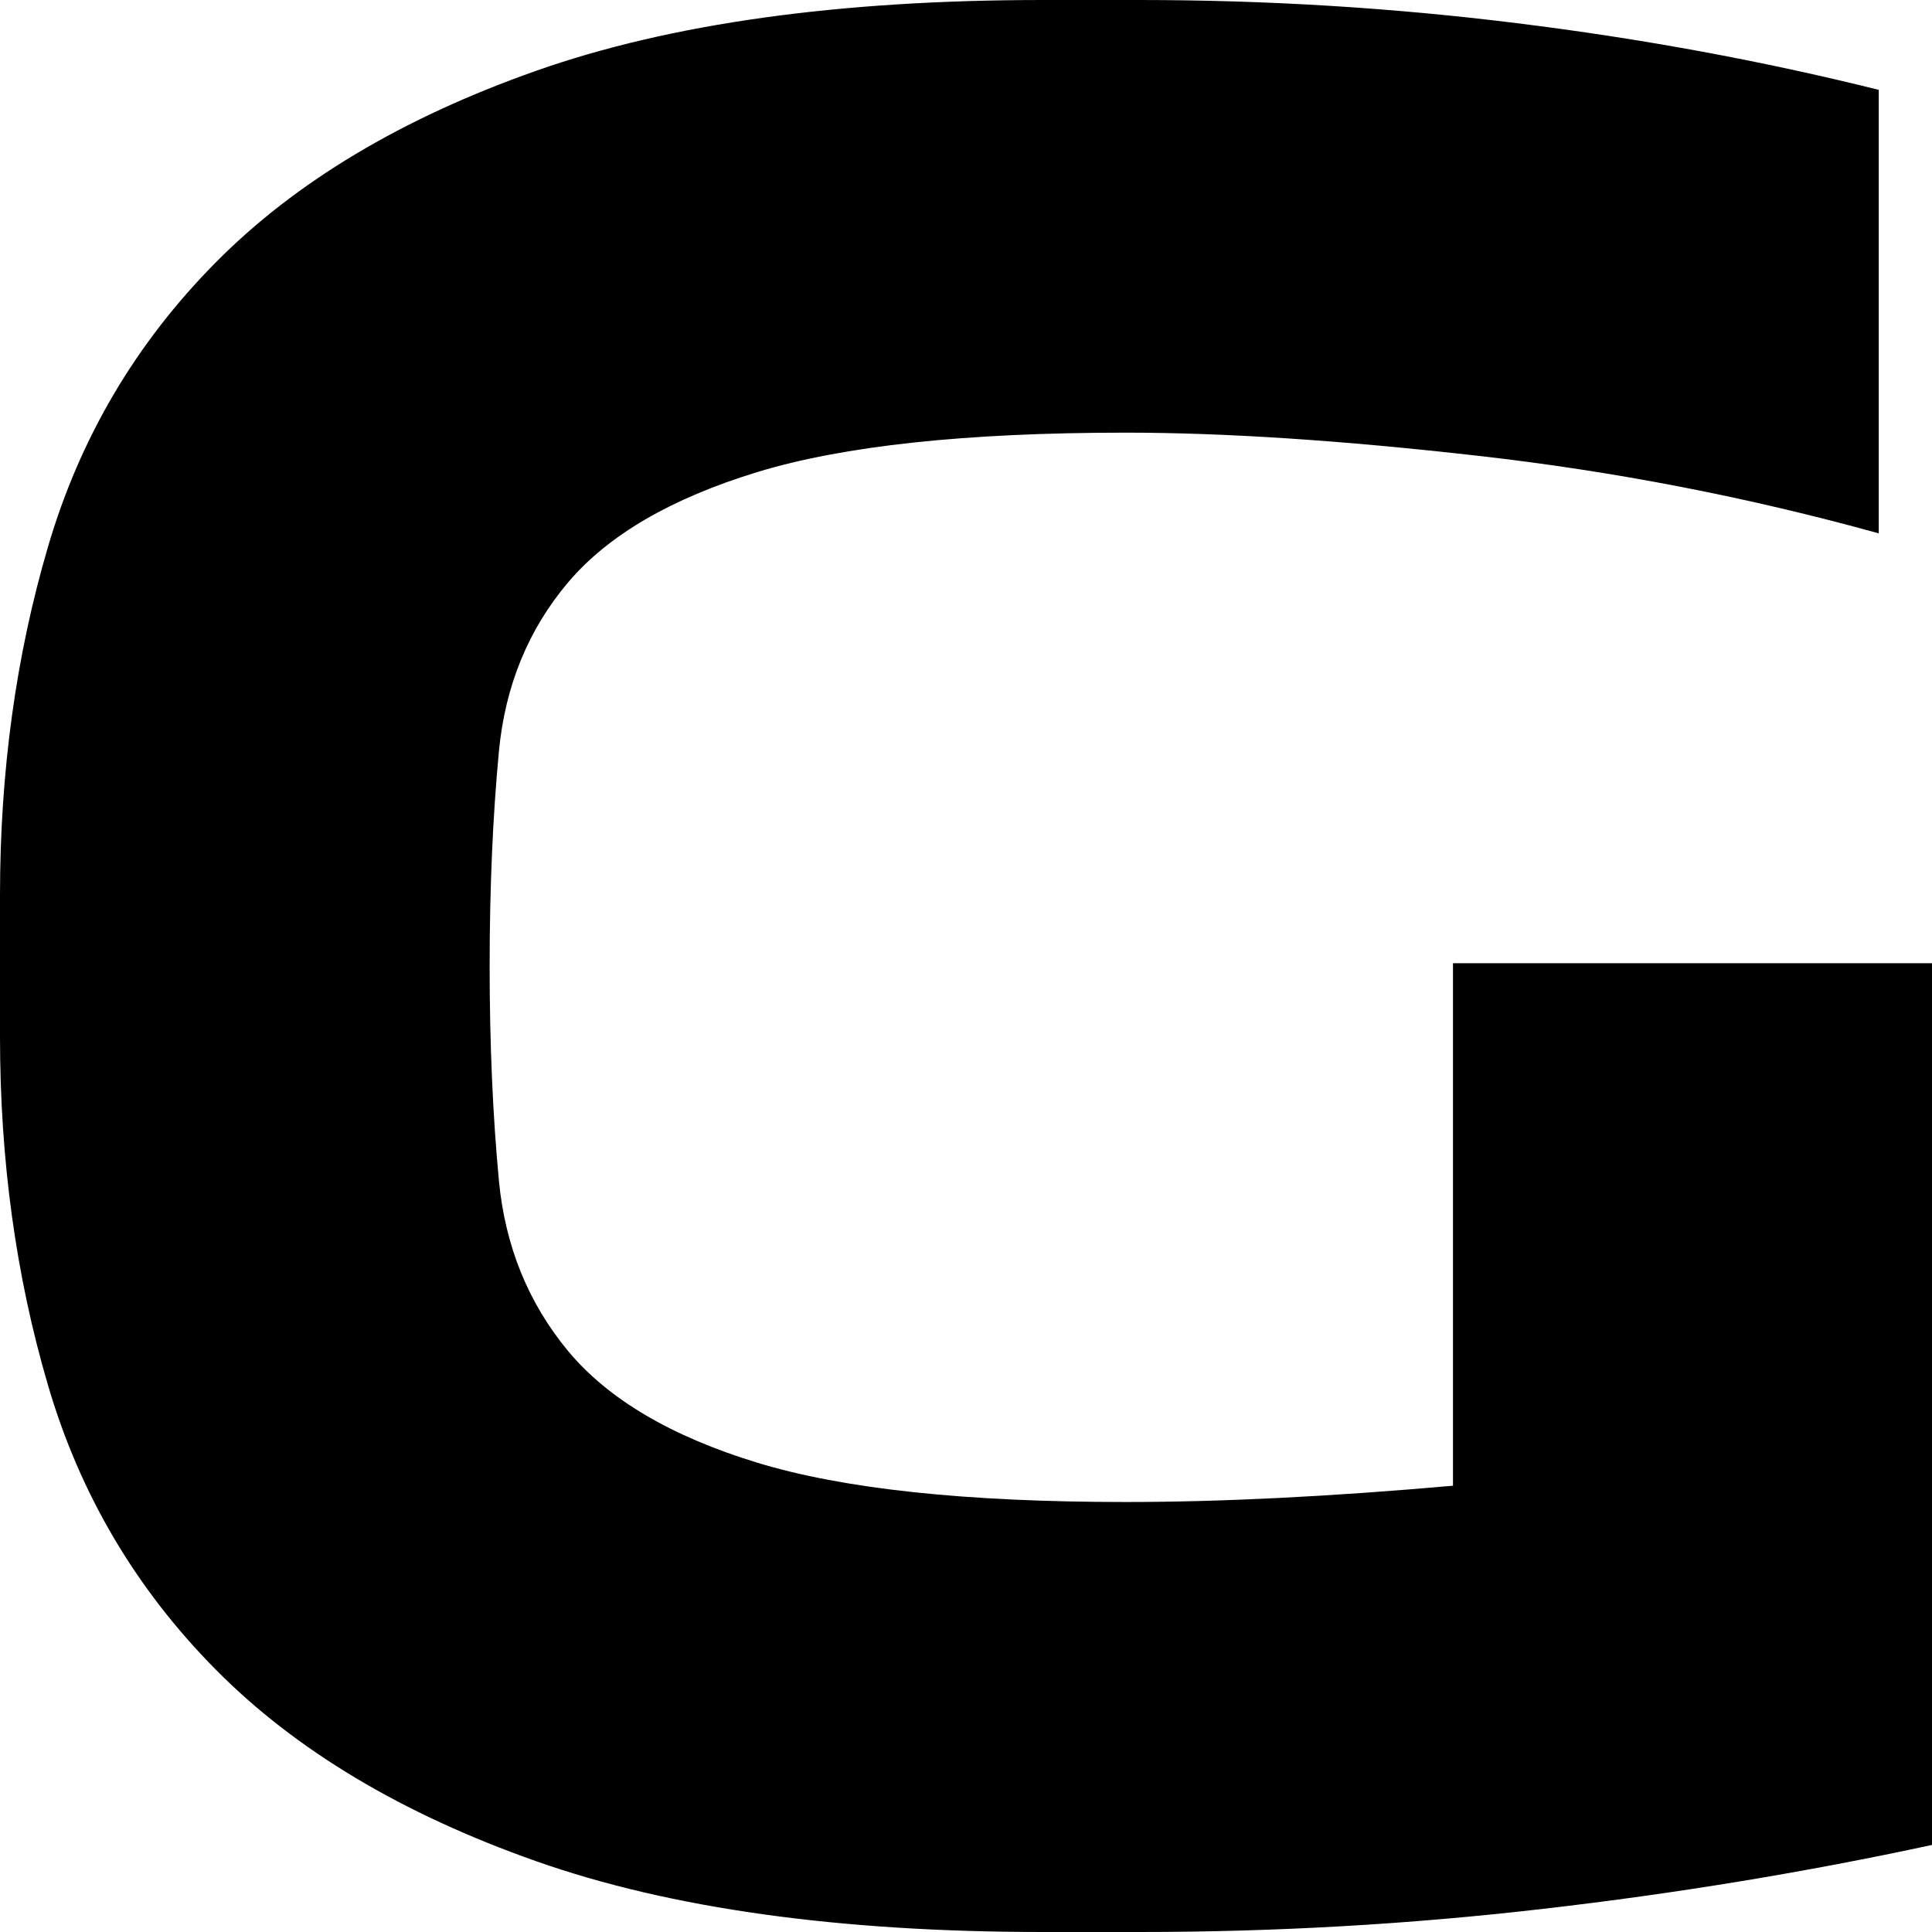
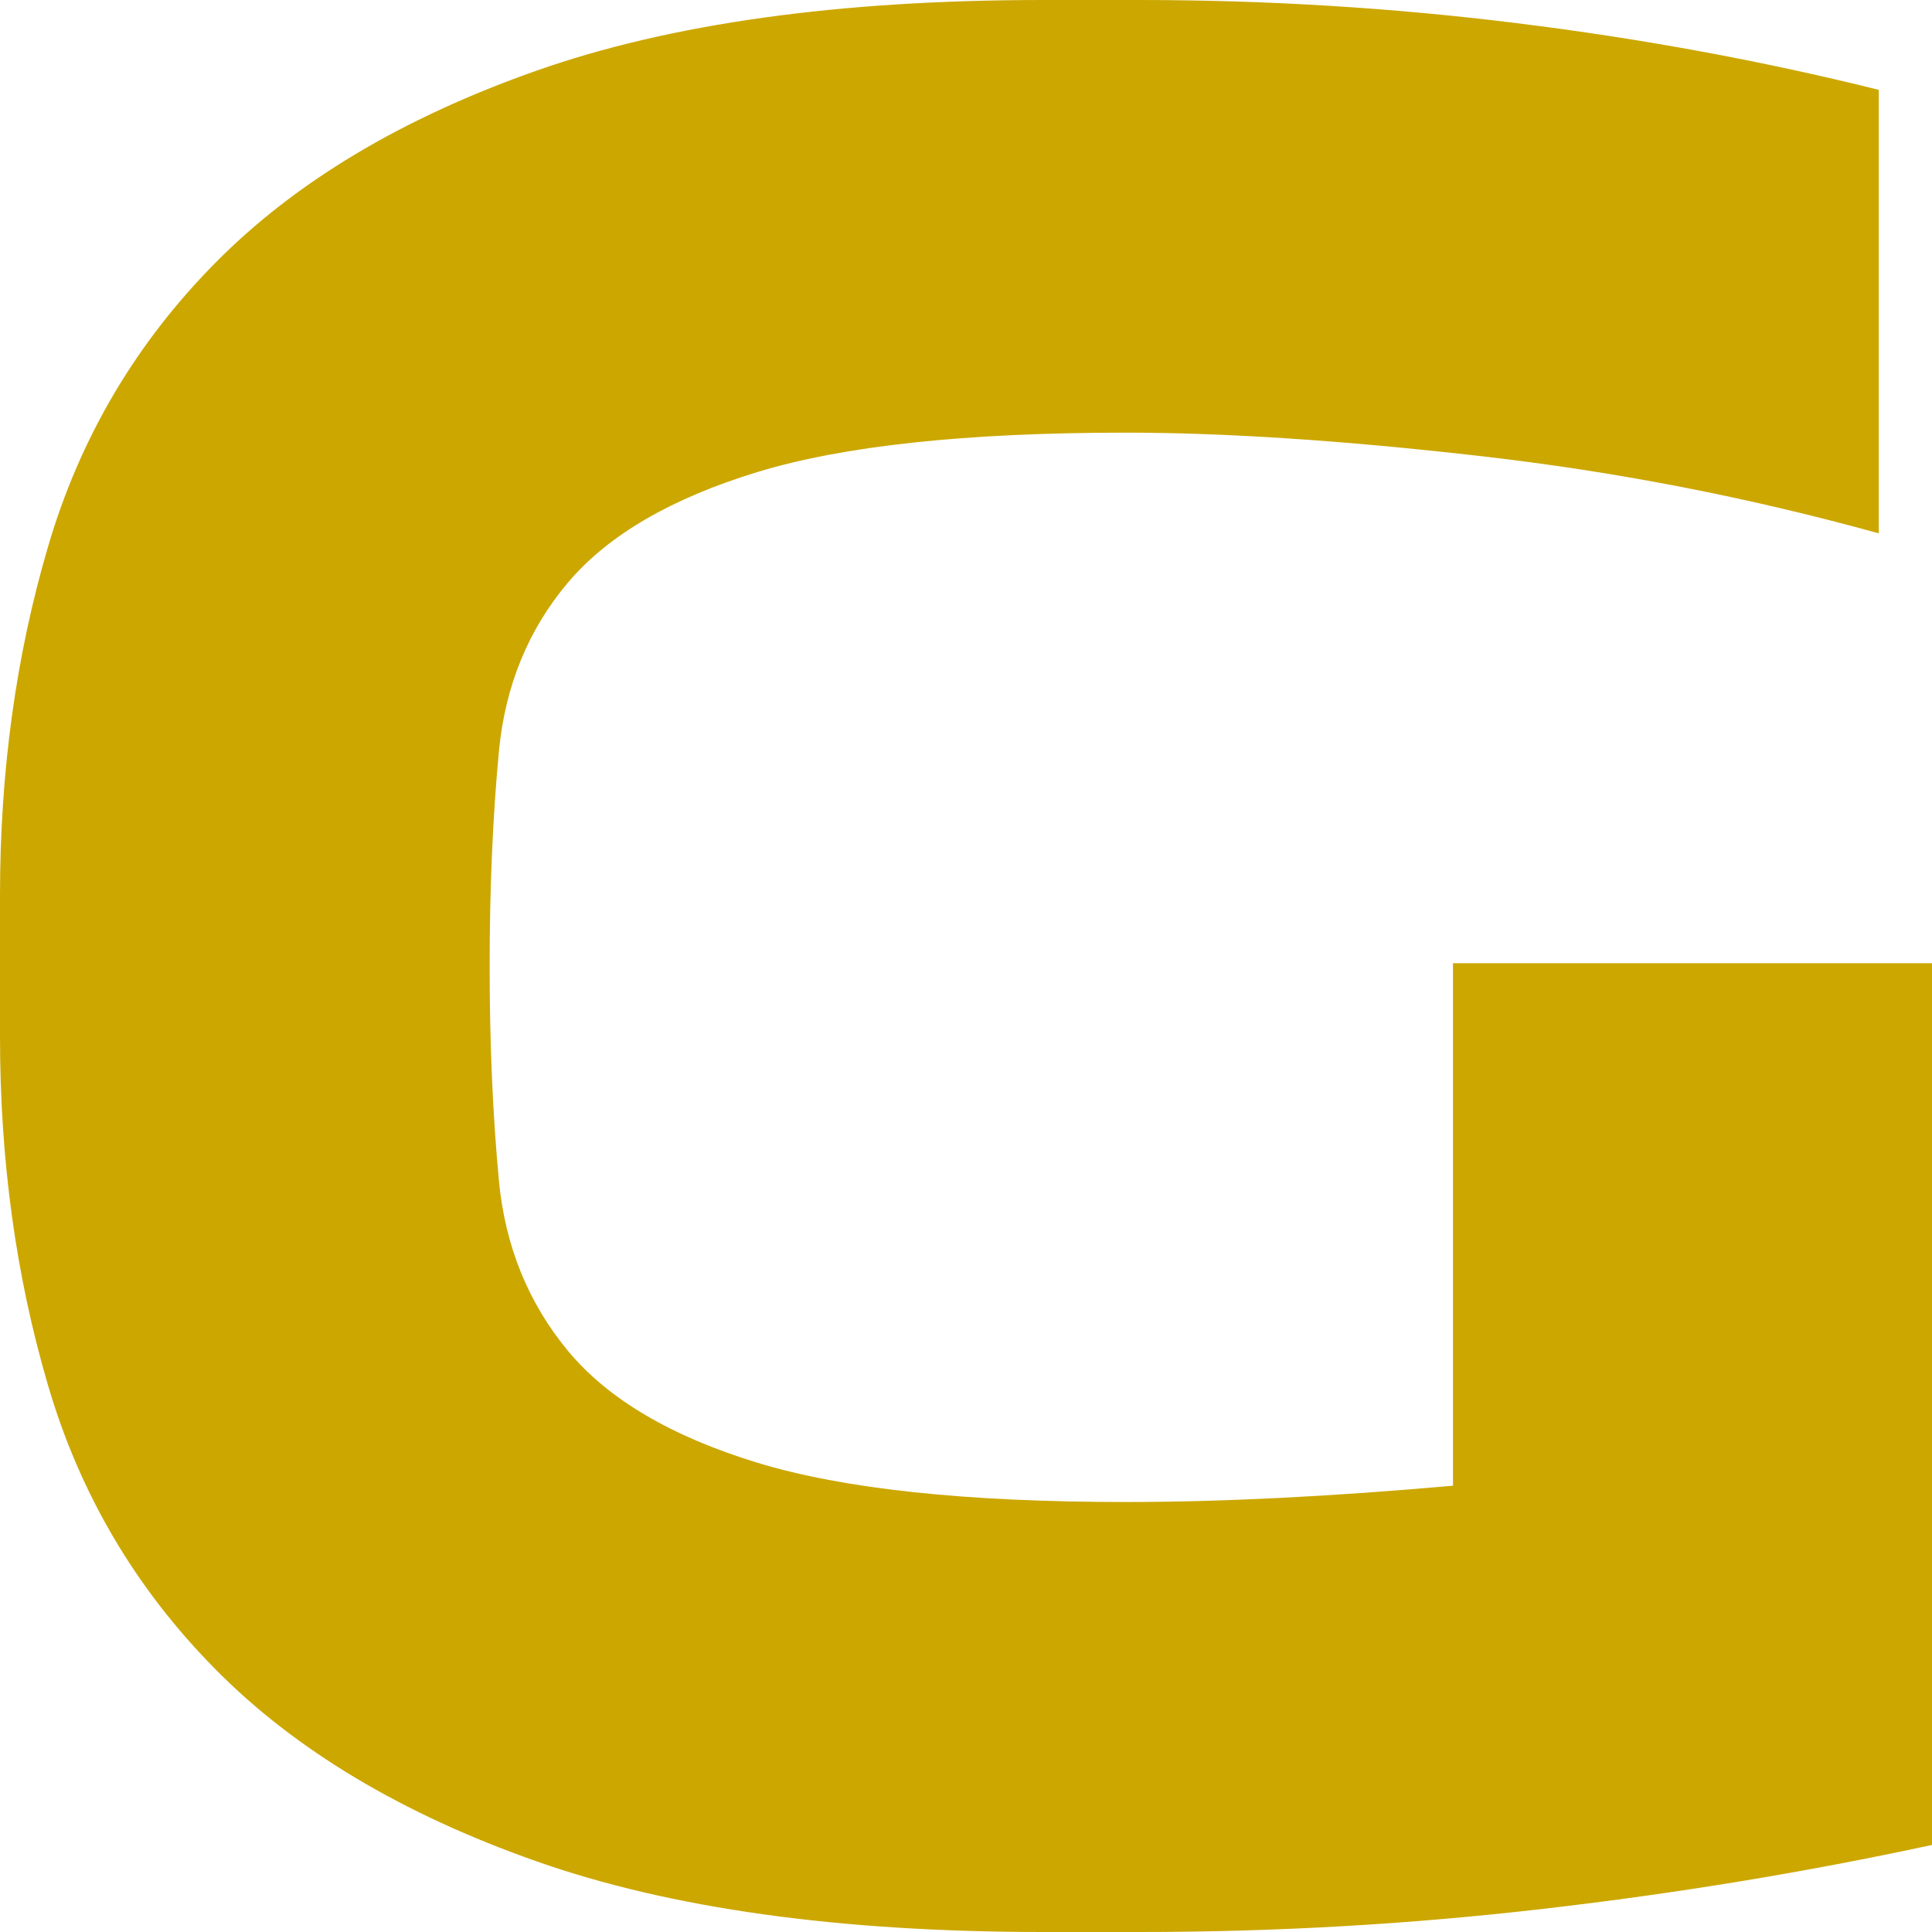
<svg xmlns="http://www.w3.org/2000/svg" width="16" height="16" viewBox="0 0 16 16" version="1.1">
  <g id="Page-1" stroke="none" stroke-width="1" fill="none" fill-rule="evenodd">
-     <g id="Artboard" fill="#000000" fill-rule="nonzero">
+     <g id="Artboard" fill="#cca700" fill-rule="nonzero">
      <path d="M9.433,16 C10.564,16 11.68,15.936 12.782,15.808 C13.884,15.681 14.957,15.504 16,15.279 L16,7.977 L12.033,7.977 L12.033,12.304 C11.019,12.394 10.116,12.439 9.322,12.439 C8,12.439 6.983,12.331 6.27,12.113 C5.557,11.895 5.036,11.587 4.705,11.189 C4.375,10.791 4.184,10.321 4.132,9.78 C4.081,9.239 4.055,8.646 4.055,8 C4.055,7.354 4.081,6.761 4.132,6.22 C4.184,5.679 4.375,5.213 4.705,4.823 C5.036,4.432 5.557,4.128 6.27,3.91 C6.983,3.692 8,3.583 9.322,3.583 C10.145,3.583 11.118,3.647 12.242,3.775 C13.366,3.902 14.472,4.116 15.559,4.417 L15.559,0.744 C14.59,0.503 13.59,0.319 12.562,0.192 C11.534,0.064 10.49,0 9.433,0 L8.639,0 C6.949,0 5.55,0.195 4.441,0.586 C3.331,0.977 2.446,1.506 1.785,2.175 C1.124,2.843 0.661,3.628 0.397,4.53 C0.132,5.431 0,6.392 0,7.414 L0,8.586 C0,9.608 0.132,10.569 0.397,11.47 C0.661,12.372 1.124,13.157 1.785,13.825 C2.446,14.494 3.331,15.023 4.441,15.414 C5.55,15.805 6.949,16 8.639,16 L9.433,16 Z" id="G" />
    </g>
  </g>
</svg>
